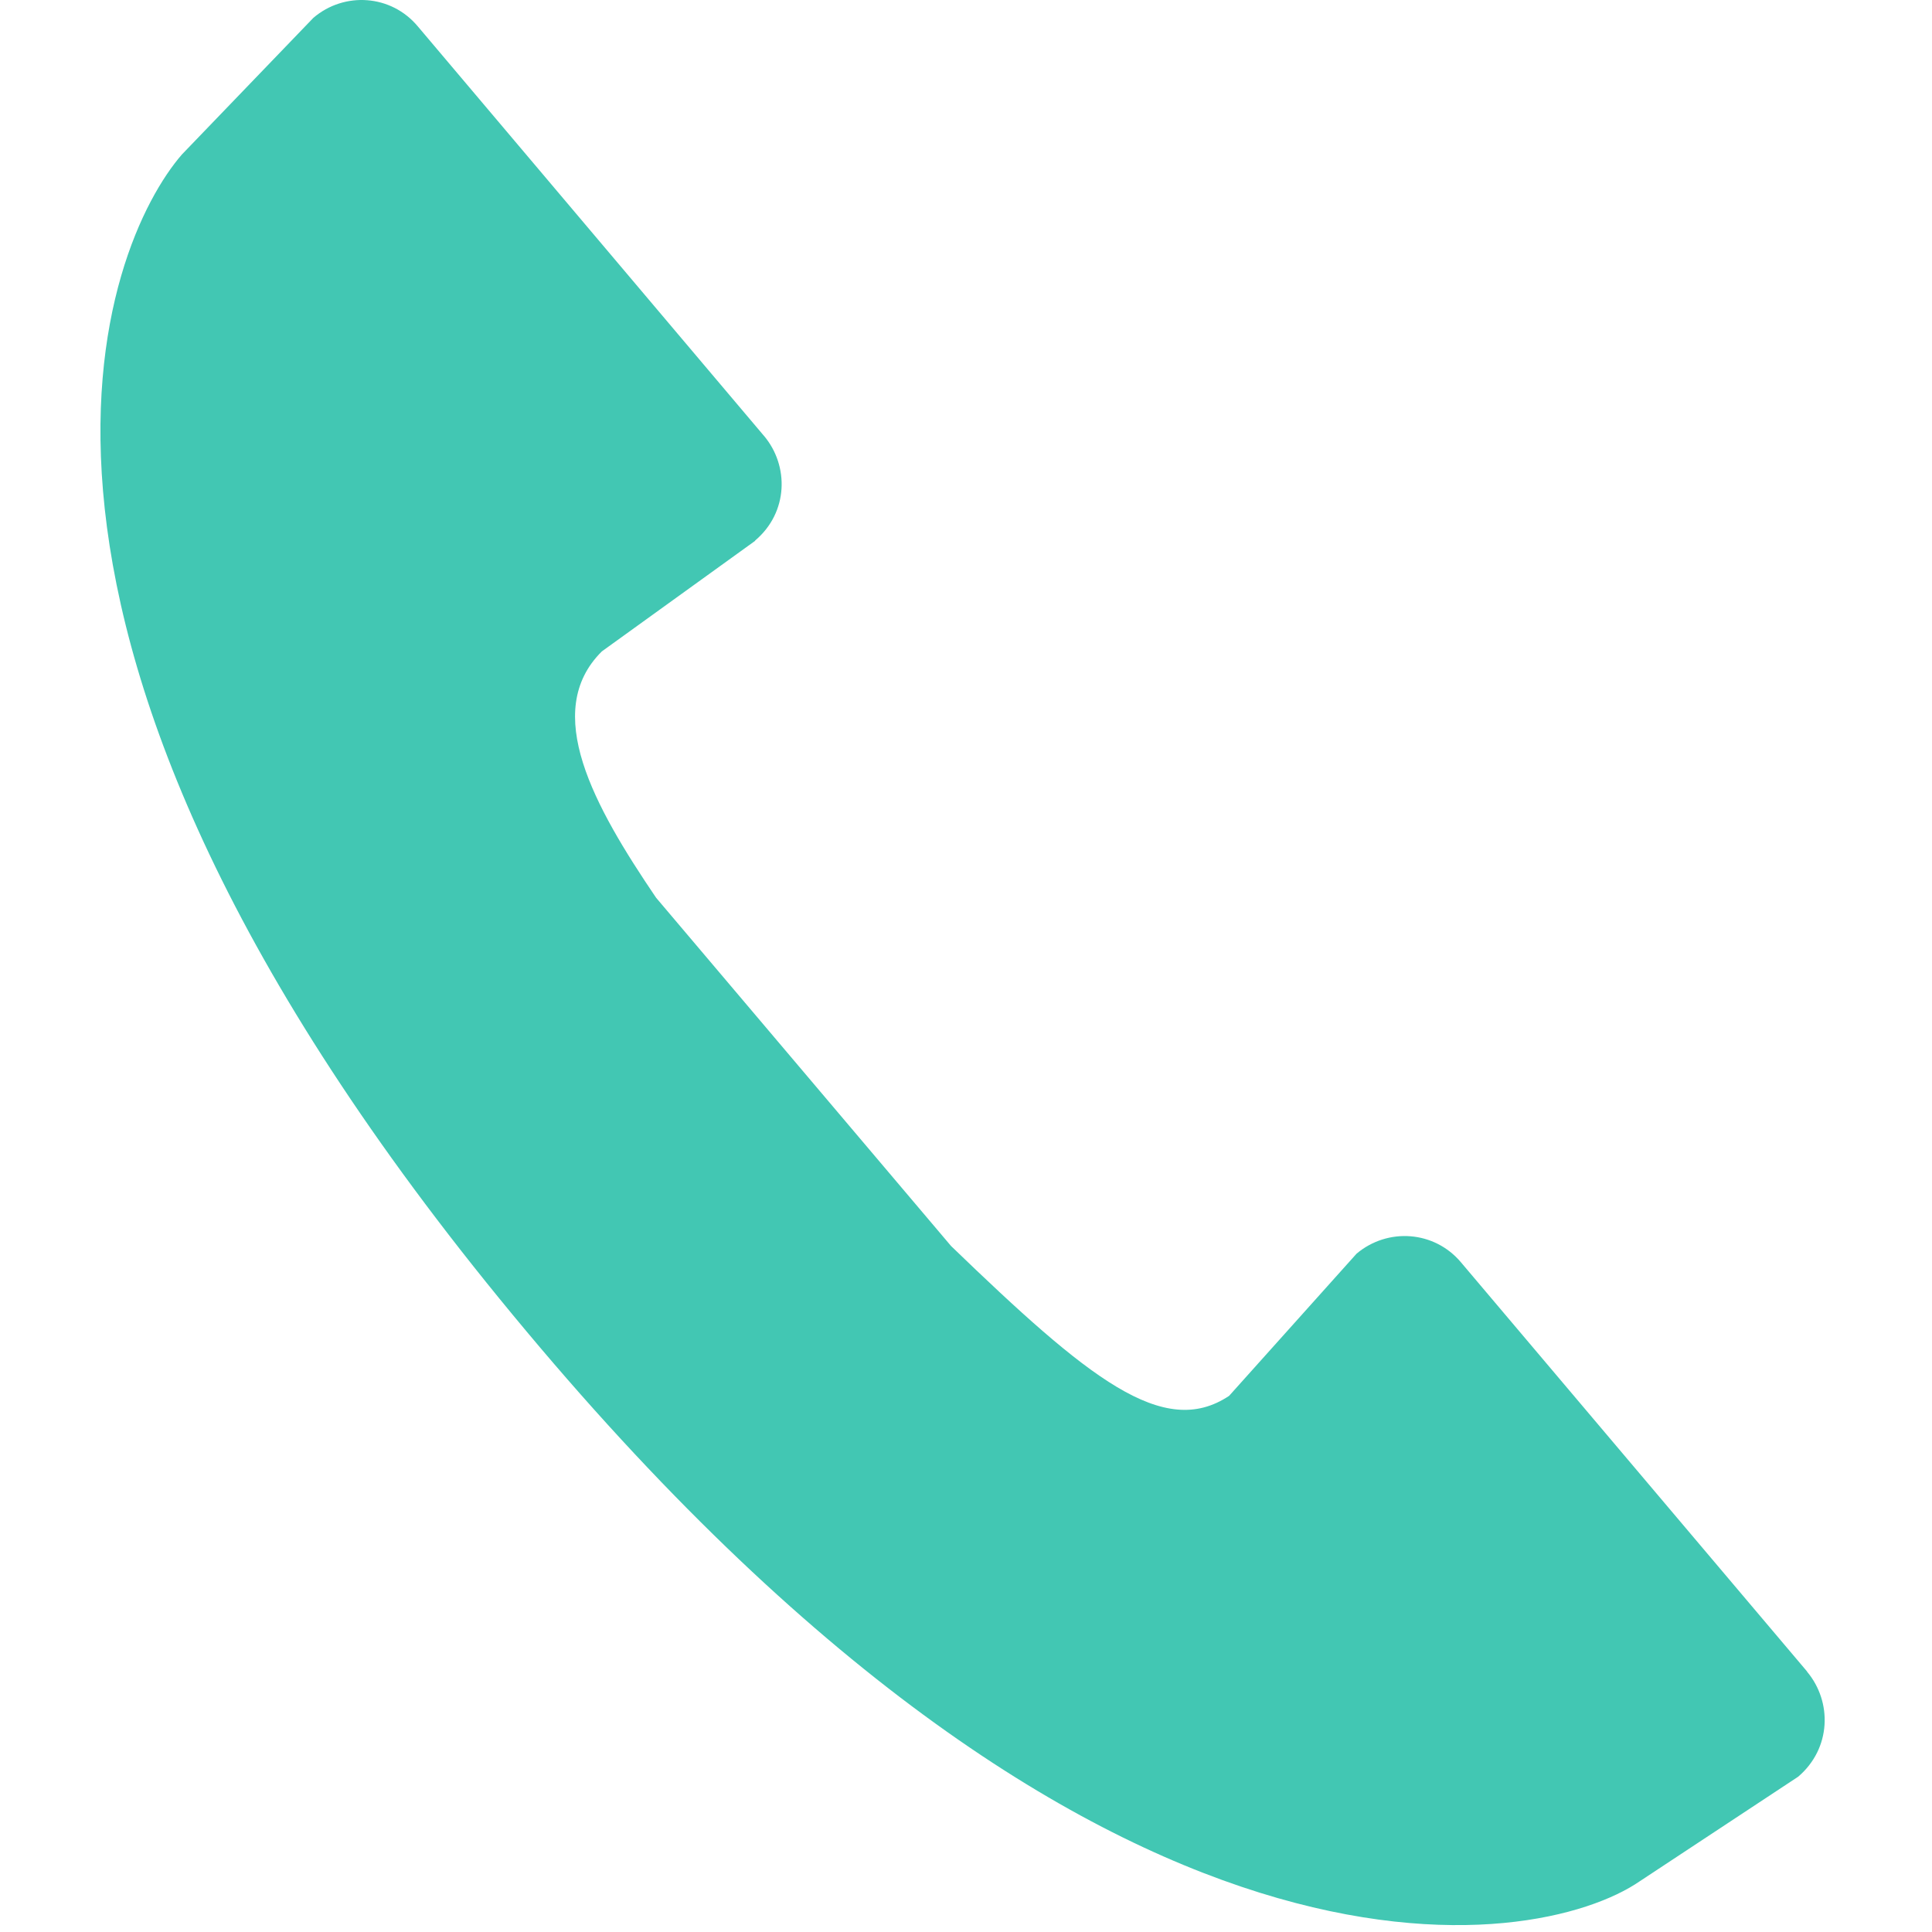
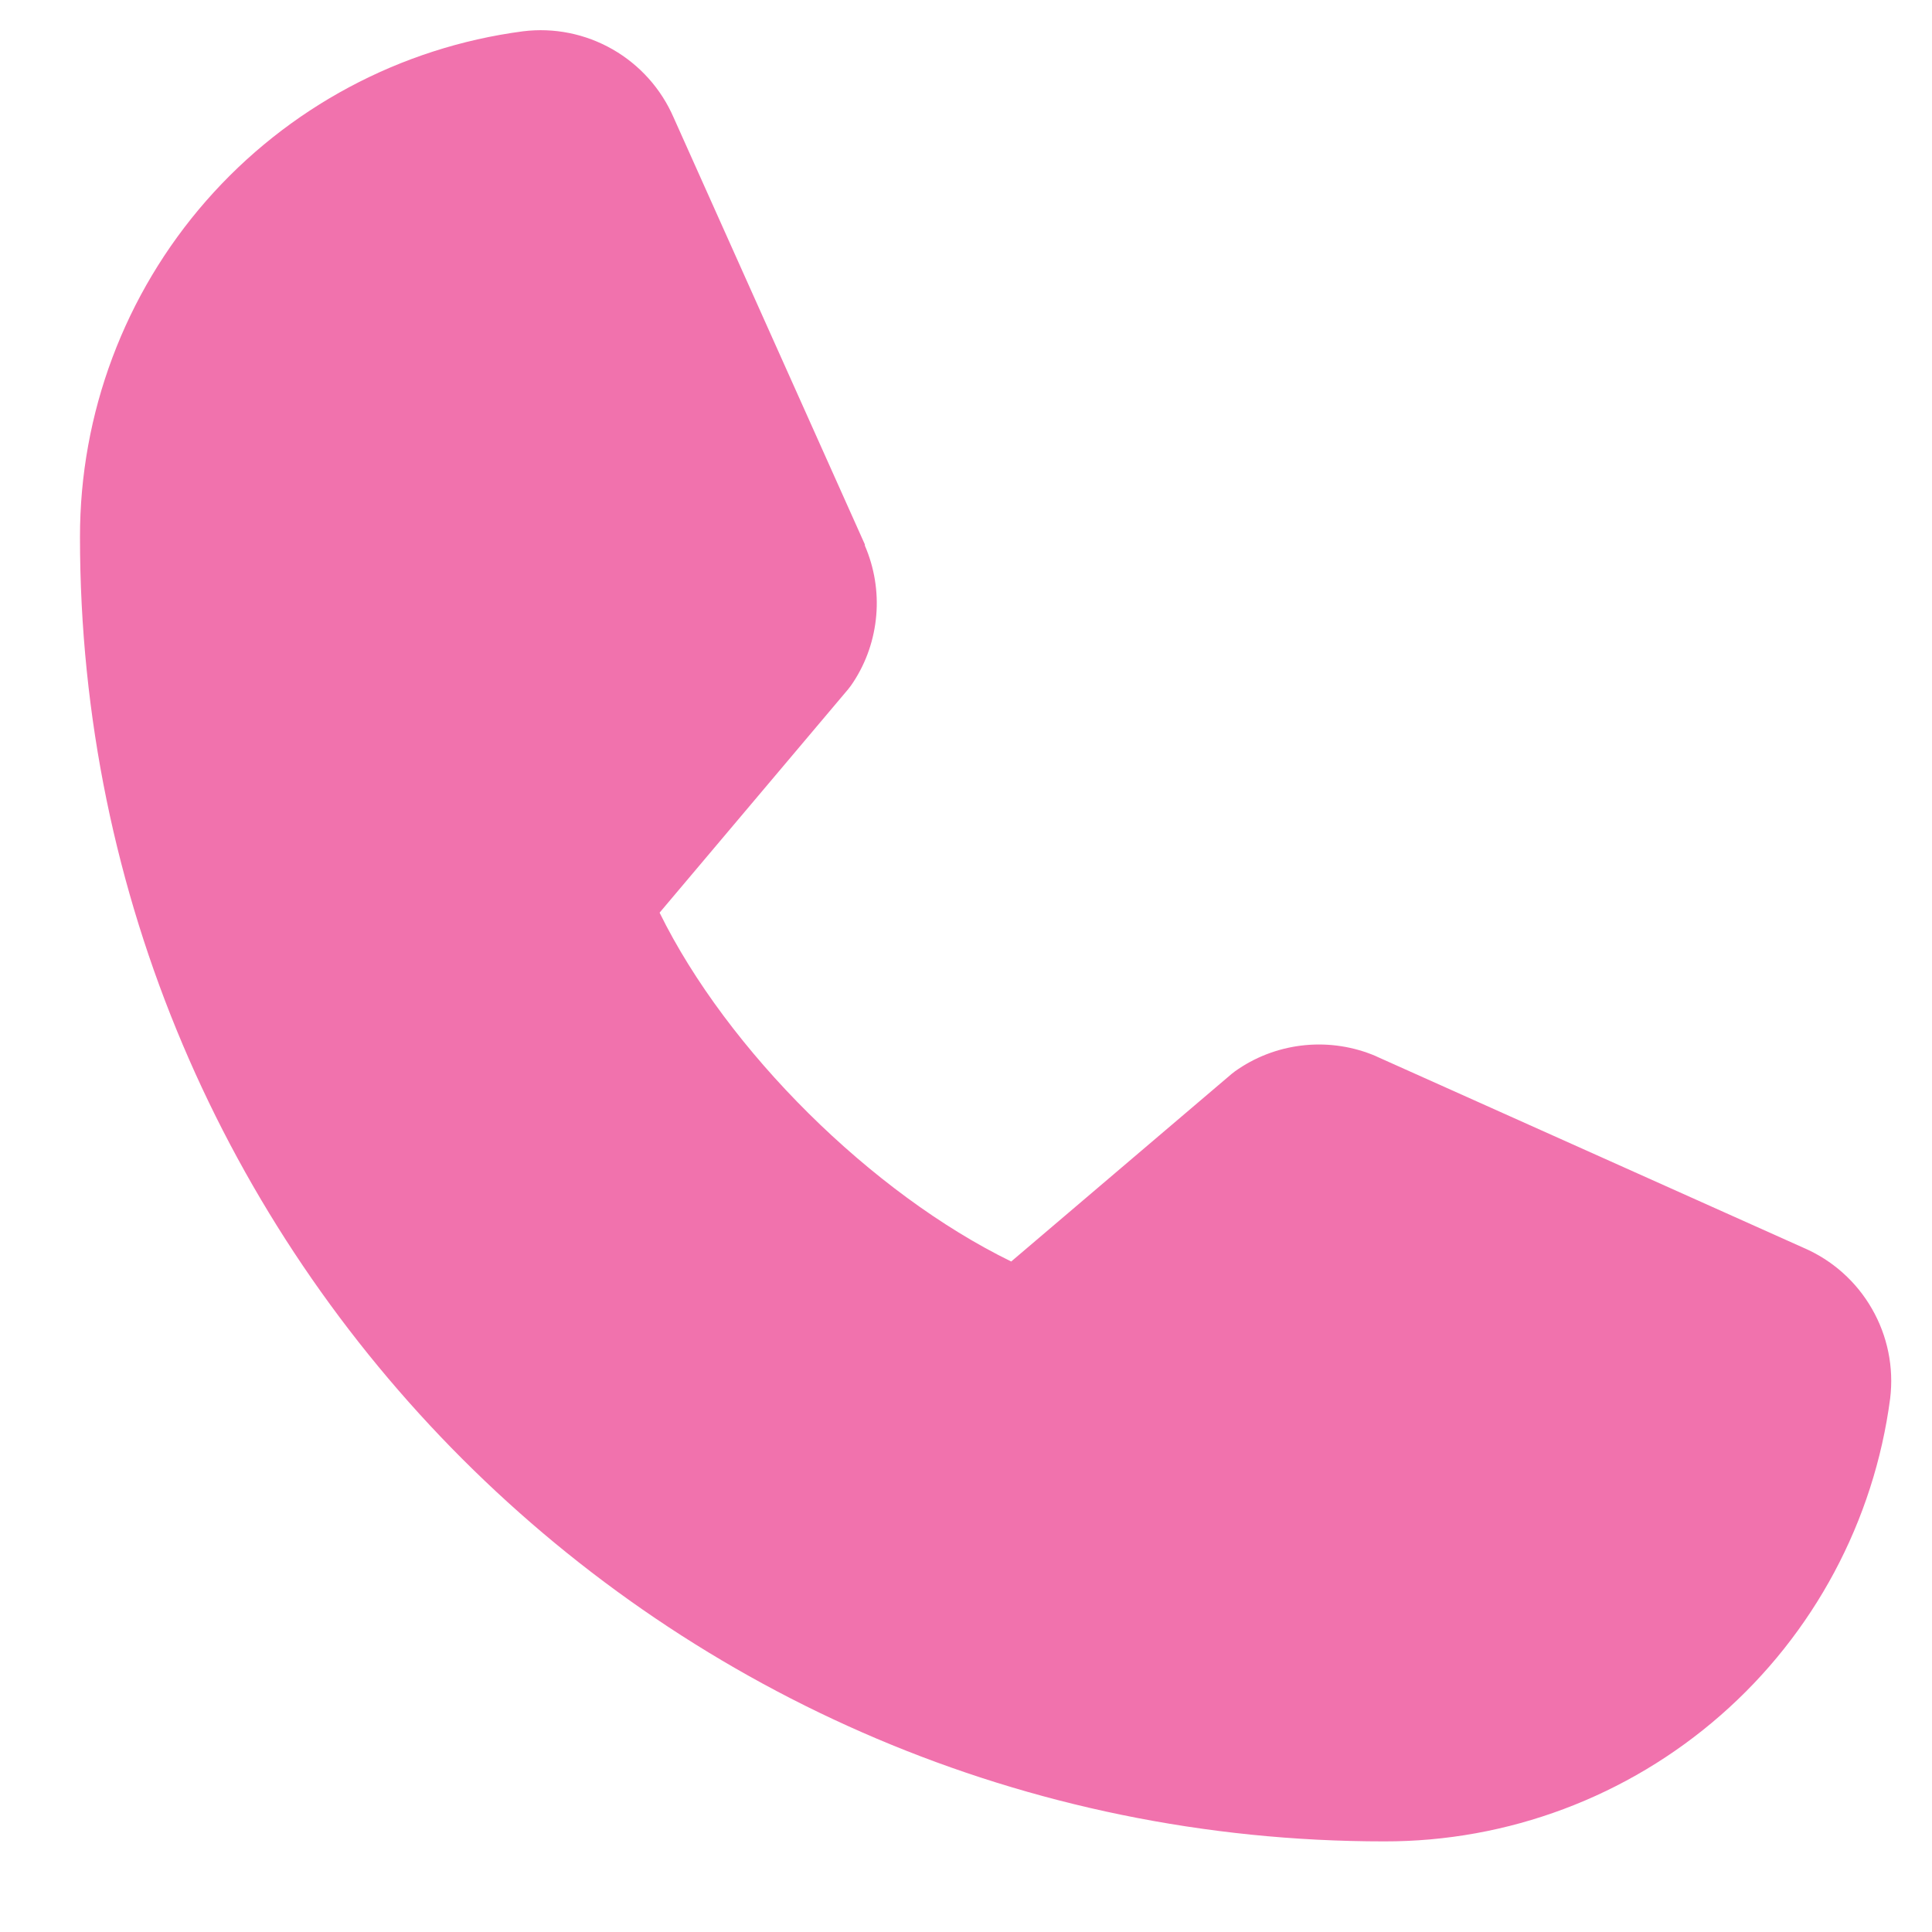
- <svg xmlns="http://www.w3.org/2000/svg" viewBox="0 0 182 182">
-   <path fill="#42c7b3" d="M169.393,167.37l-14.919,9.848c-9.604,6.614-50.531,14.049-106.211-53.404         C-5.415,58.873,9.934,22.86,17.134,14.555L29.523,1.678c2.921-2.491,7.328-2.198,9.839,0.811l32.583,38.543l0.02,0.02         c2.384,2.824,2.306,7.22-0.83,9.868v0.029l-14.44,10.415c-5.716,5.667-0.733,14.587,5.11,23.204l27.786,32.808         c12.926,12.477,20.009,18.241,26.194,14.118l12.008-13.395c2.941-2.472,7.328-2.169,9.839,0.821l32.603,38.543v0.02         C172.607,160.316,172.519,164.703,169.393,167.37z" />
+ <svg xmlns="http://www.w3.org/2000/svg" width="20" height="20" viewBox="0 0 20 20" fill="none">
+   <path d="M19.567 14.476C19.4 15.746 18.776 16.913 17.812 17.756C16.848 18.6 15.609 19.065 14.328 19.062C6.884 19.062 0.828 13.006 0.828 5.562C0.826 4.281 1.29 3.043 2.134 2.079C2.978 1.115 4.144 0.491 5.414 0.324C5.736 0.284 6.061 0.35 6.342 0.511C6.623 0.672 6.844 0.919 6.973 1.216L8.953 5.636V5.648C9.051 5.875 9.092 6.123 9.071 6.37C9.05 6.617 8.969 6.855 8.833 7.062C8.817 7.088 8.799 7.111 8.78 7.135L6.828 9.448C7.53 10.875 9.023 12.354 10.468 13.059L12.75 11.117C12.773 11.098 12.796 11.081 12.821 11.065C13.028 10.926 13.267 10.842 13.515 10.819C13.763 10.796 14.014 10.835 14.243 10.933L14.255 10.939L18.672 12.918C18.969 13.046 19.217 13.267 19.378 13.548C19.54 13.829 19.606 14.155 19.567 14.476Z" fill="#F172AD" />
</svg>
